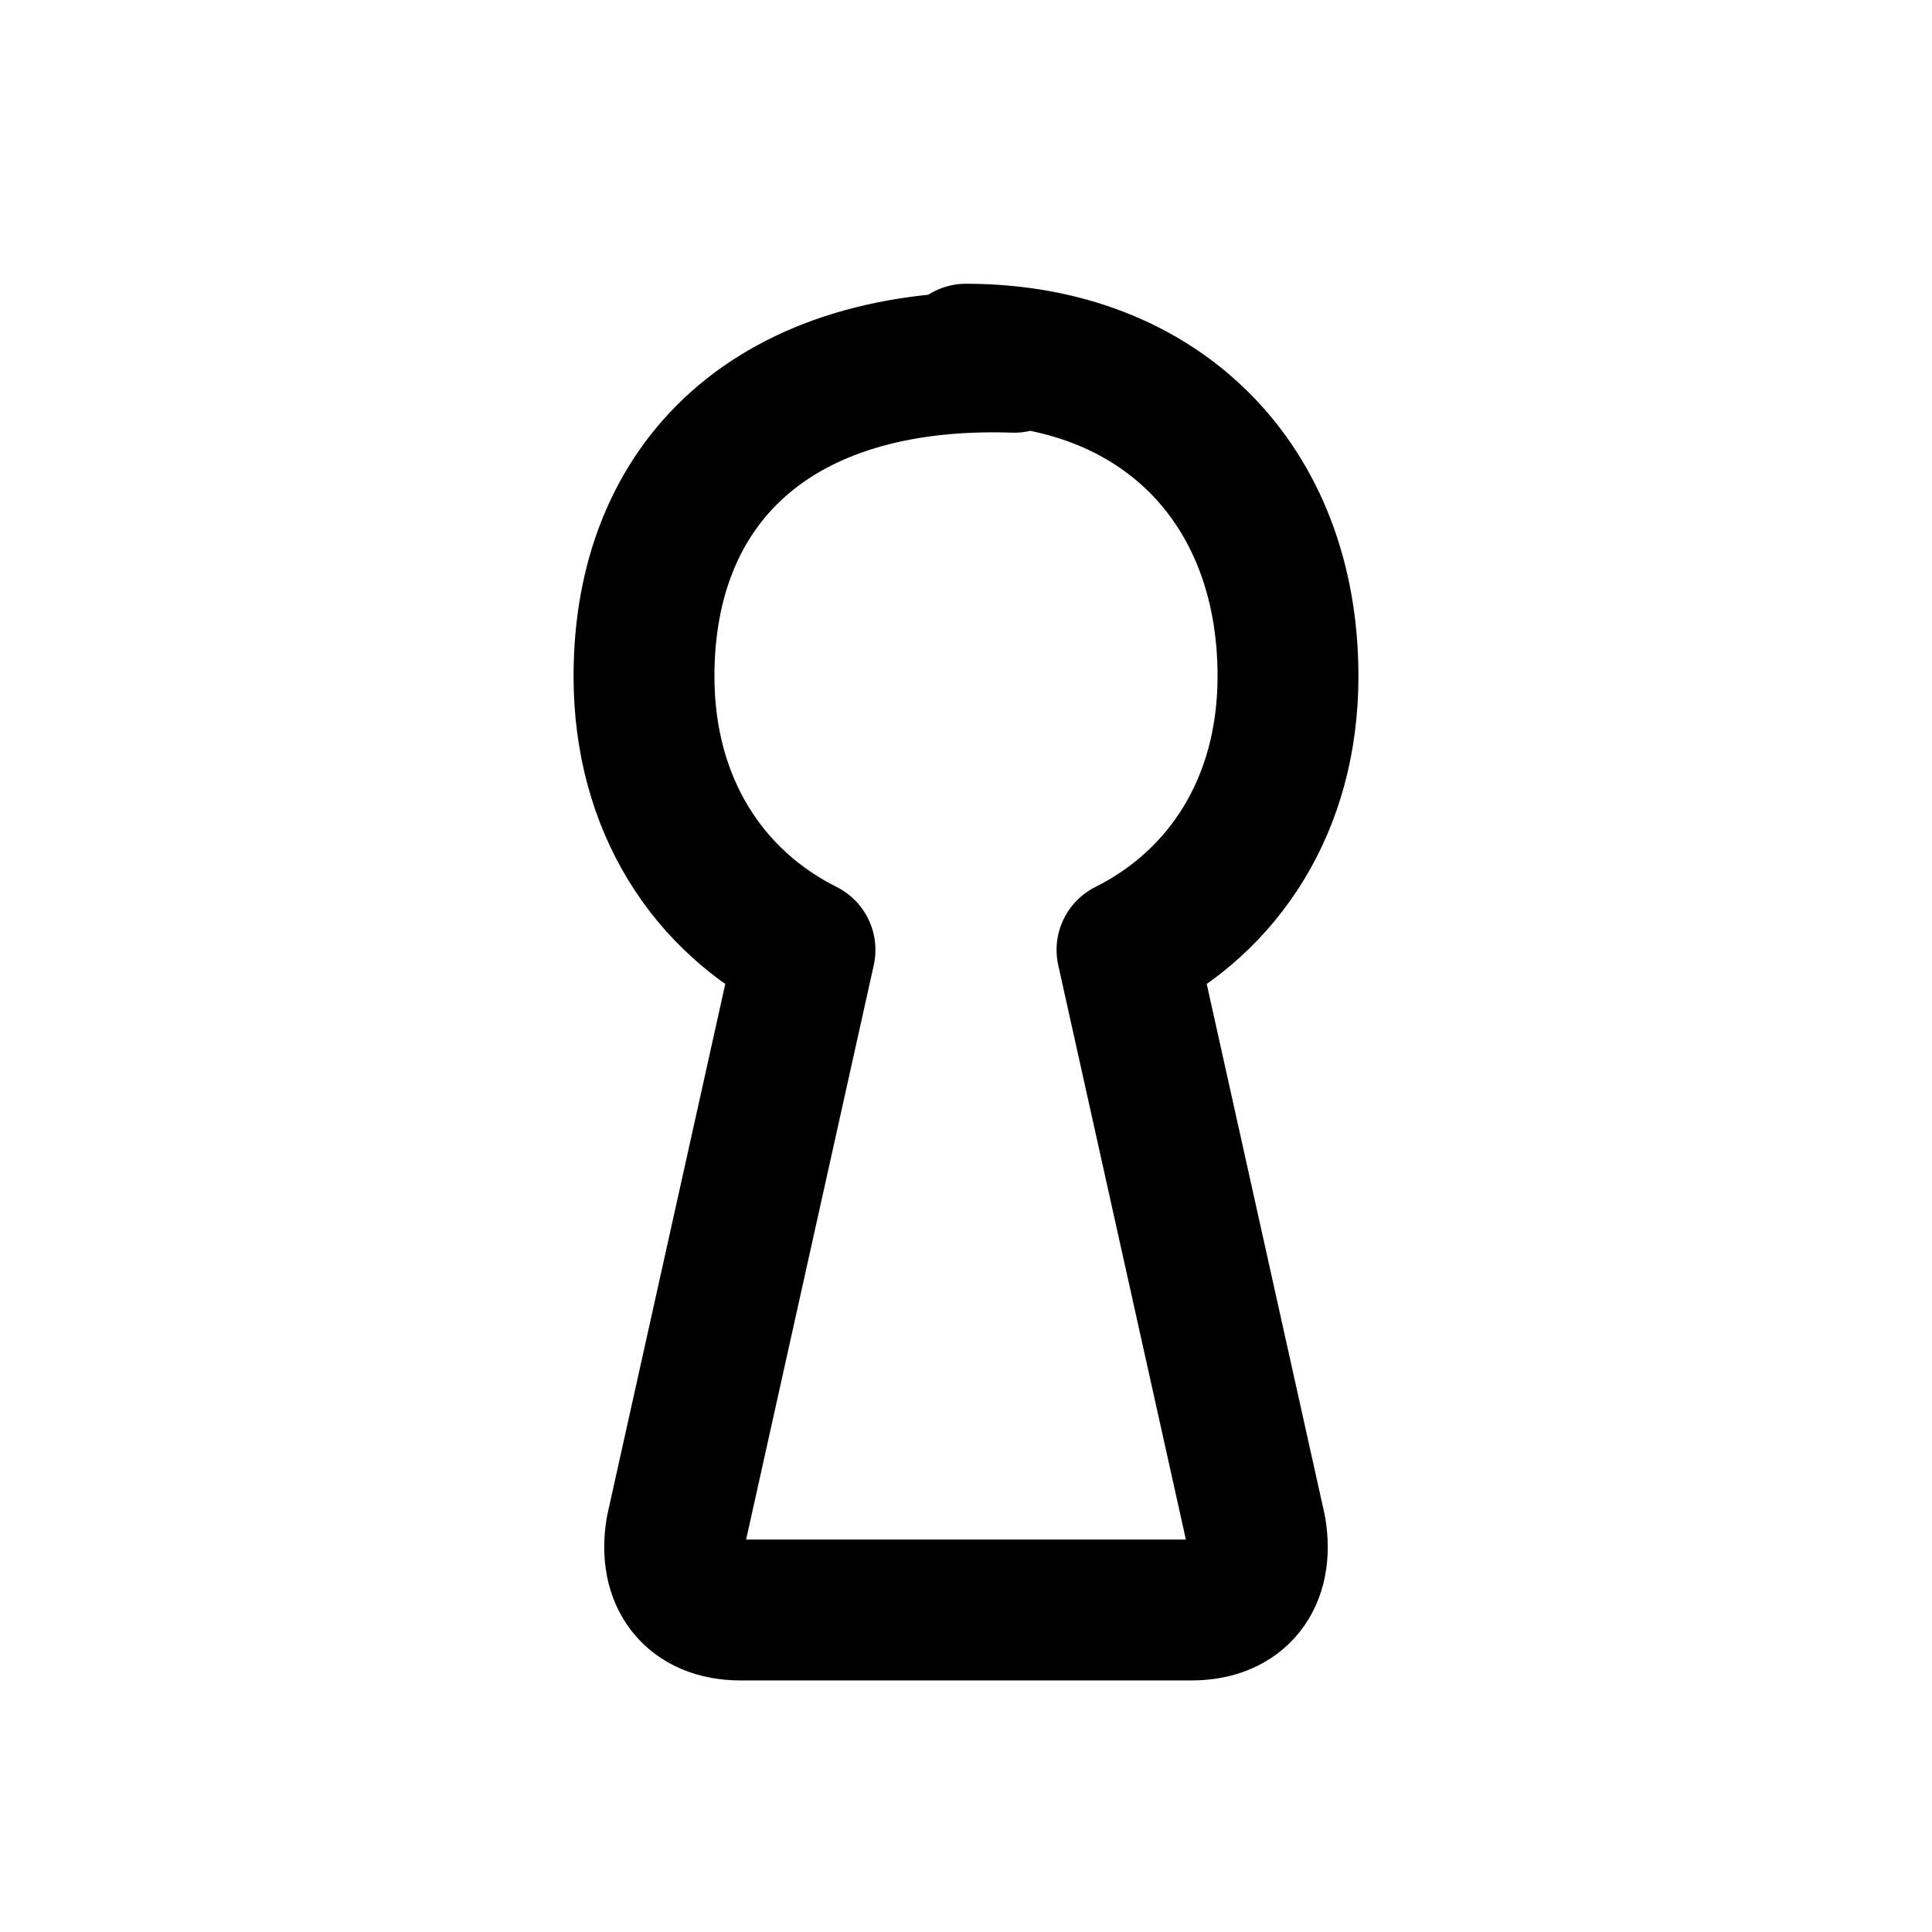
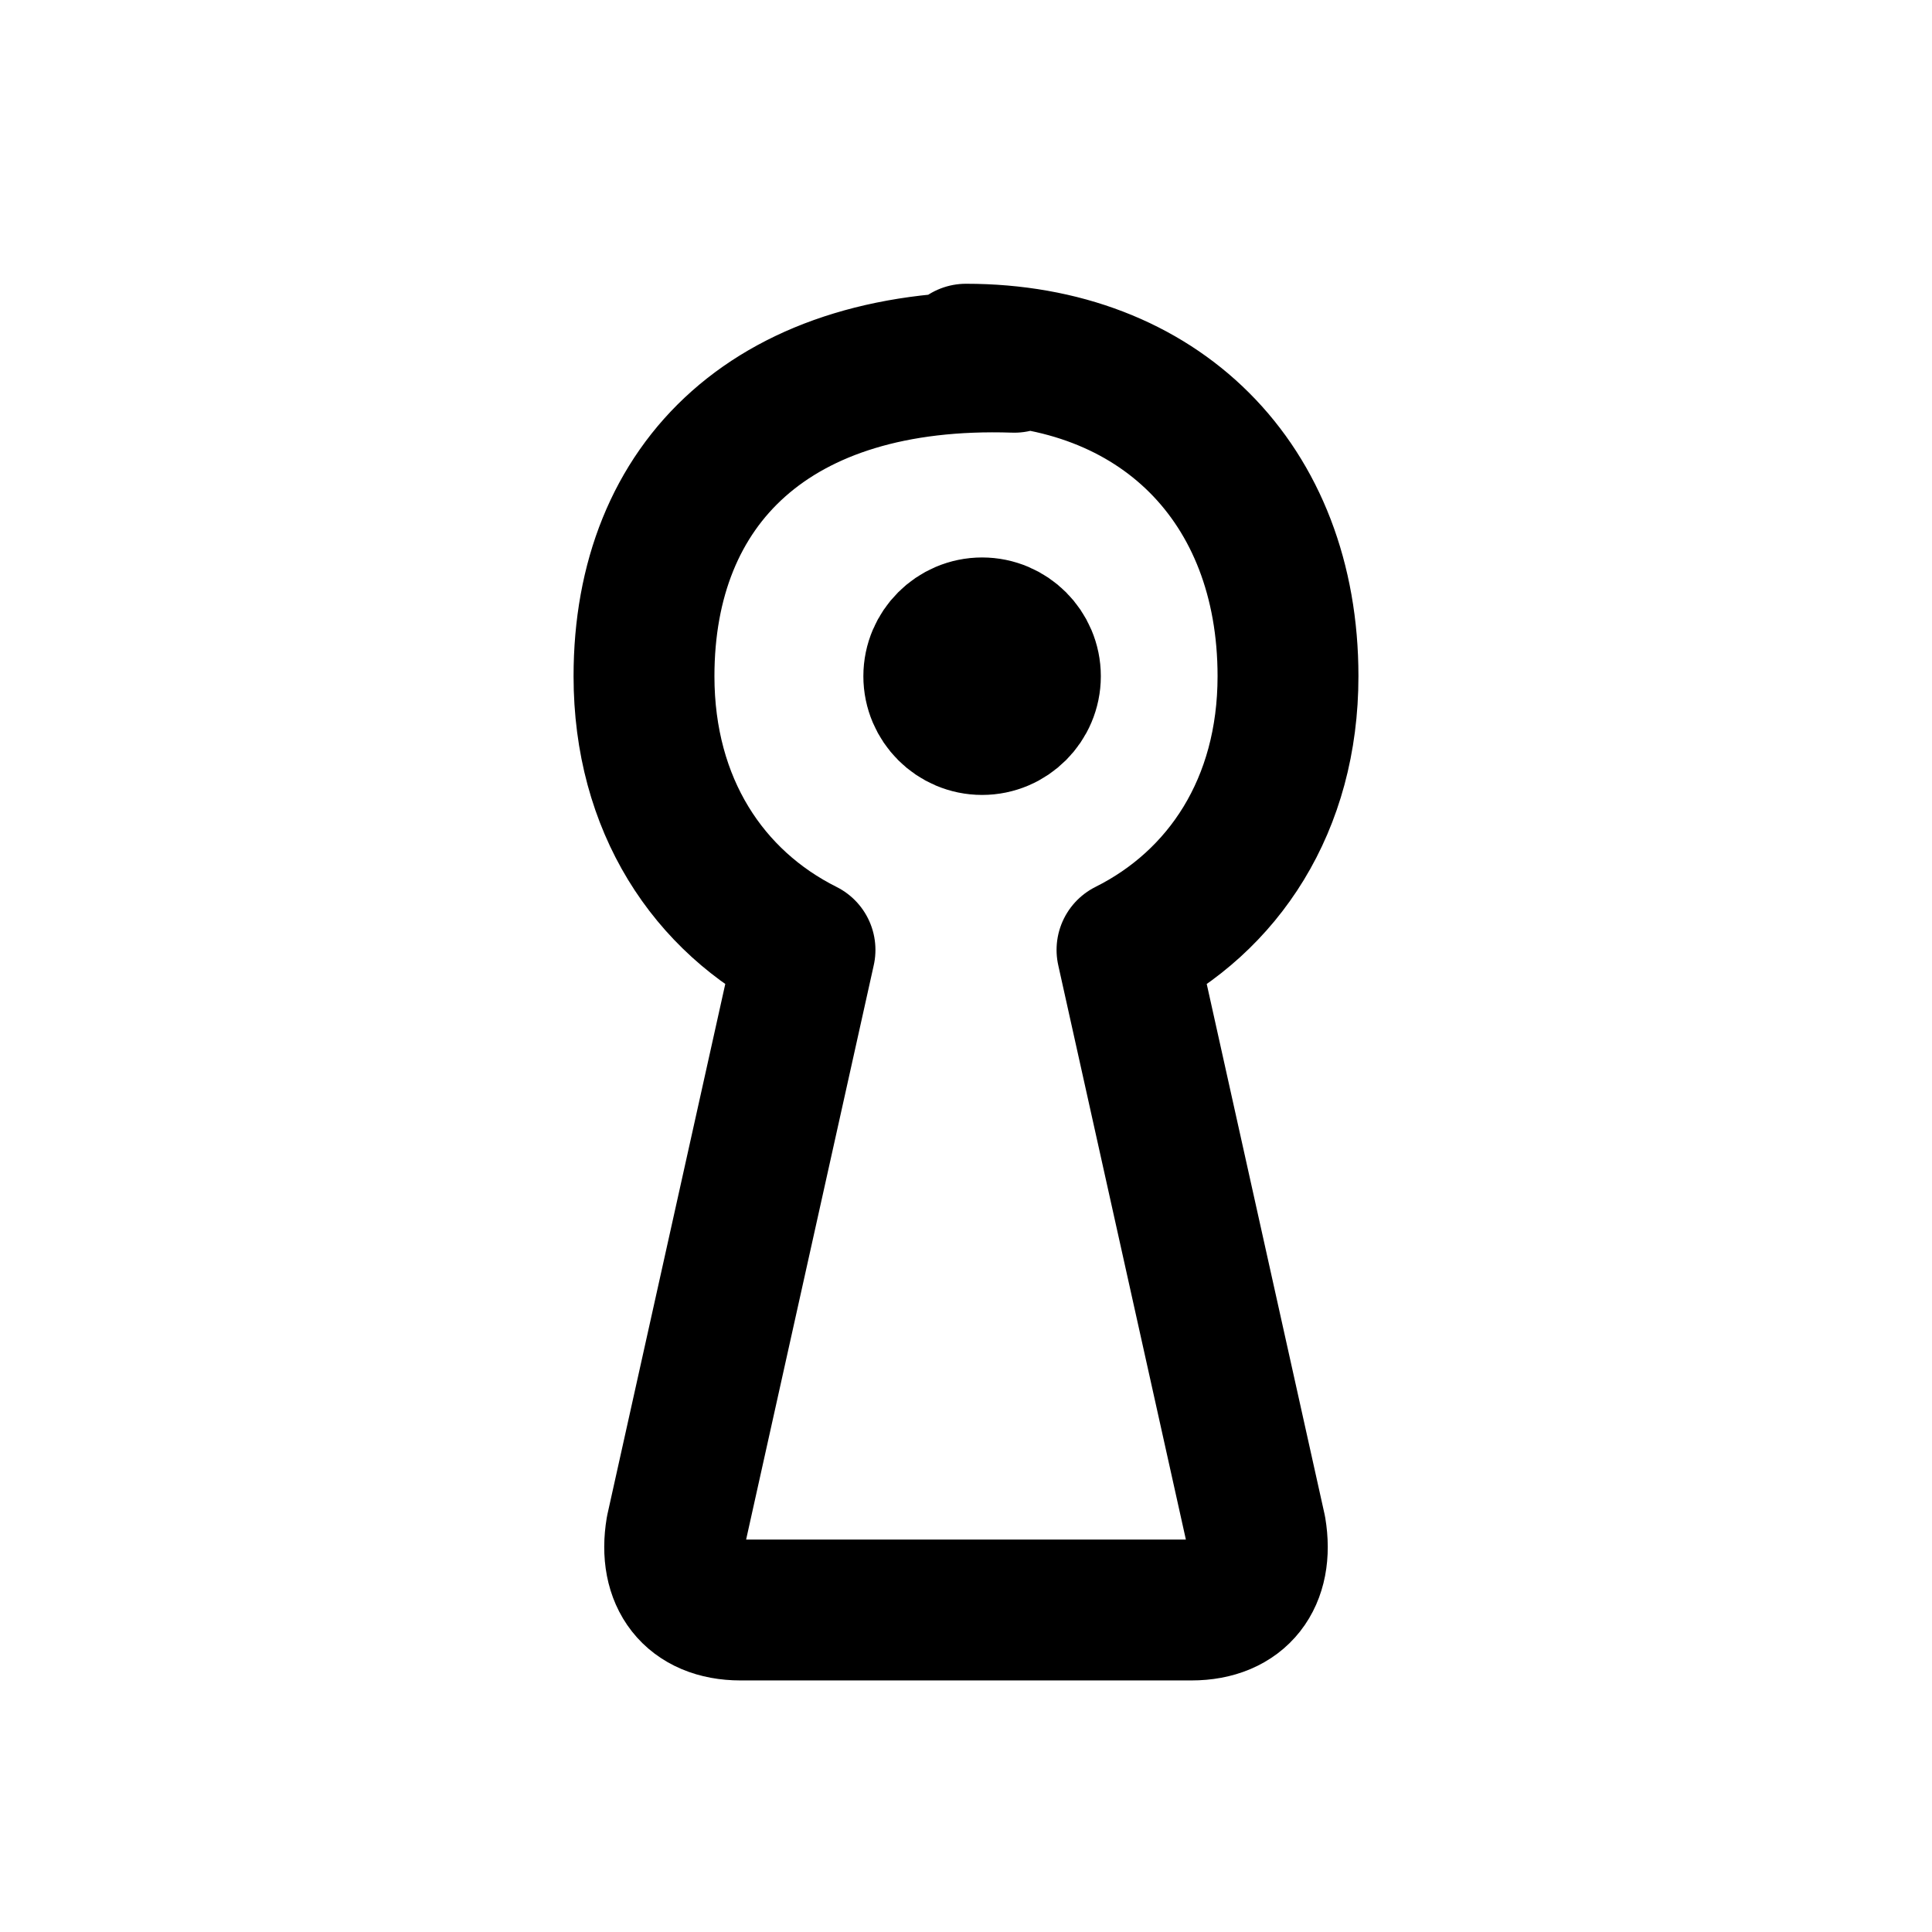
<svg xmlns="http://www.w3.org/2000/svg" viewBox="0 0 24 24" fill="none" stroke="currentColor" stroke-width="1.75" stroke-linecap="round" stroke-linejoin="round">
  <path d="M12 4.4 C14.4 4.4 16 6 16 8.4 C16 10 15.2 11.2 14 11.8 L15.6 19 C15.7 19.6 15.4 20 14.8 20 L9.2 20 C8.6 20 8.3 19.6 8.4 19 L10 11.8 C8.8 11.2 8 10 8 8.4 C8 6 9.6 4.4 12.6 4.5" data-role="body" />
+   <path d="M12.2 7.8 C12.53 7.8 12.8 8.07 12.8 8.4 C12.8 8.73 12.53 9 12.2 9 C11.87 9 11.6 8.73 11.6 8.4 C11.6 8.07 11.87 7.8 12.2 7.8" data-role="mark" data-rest="hidden" />
</svg>
